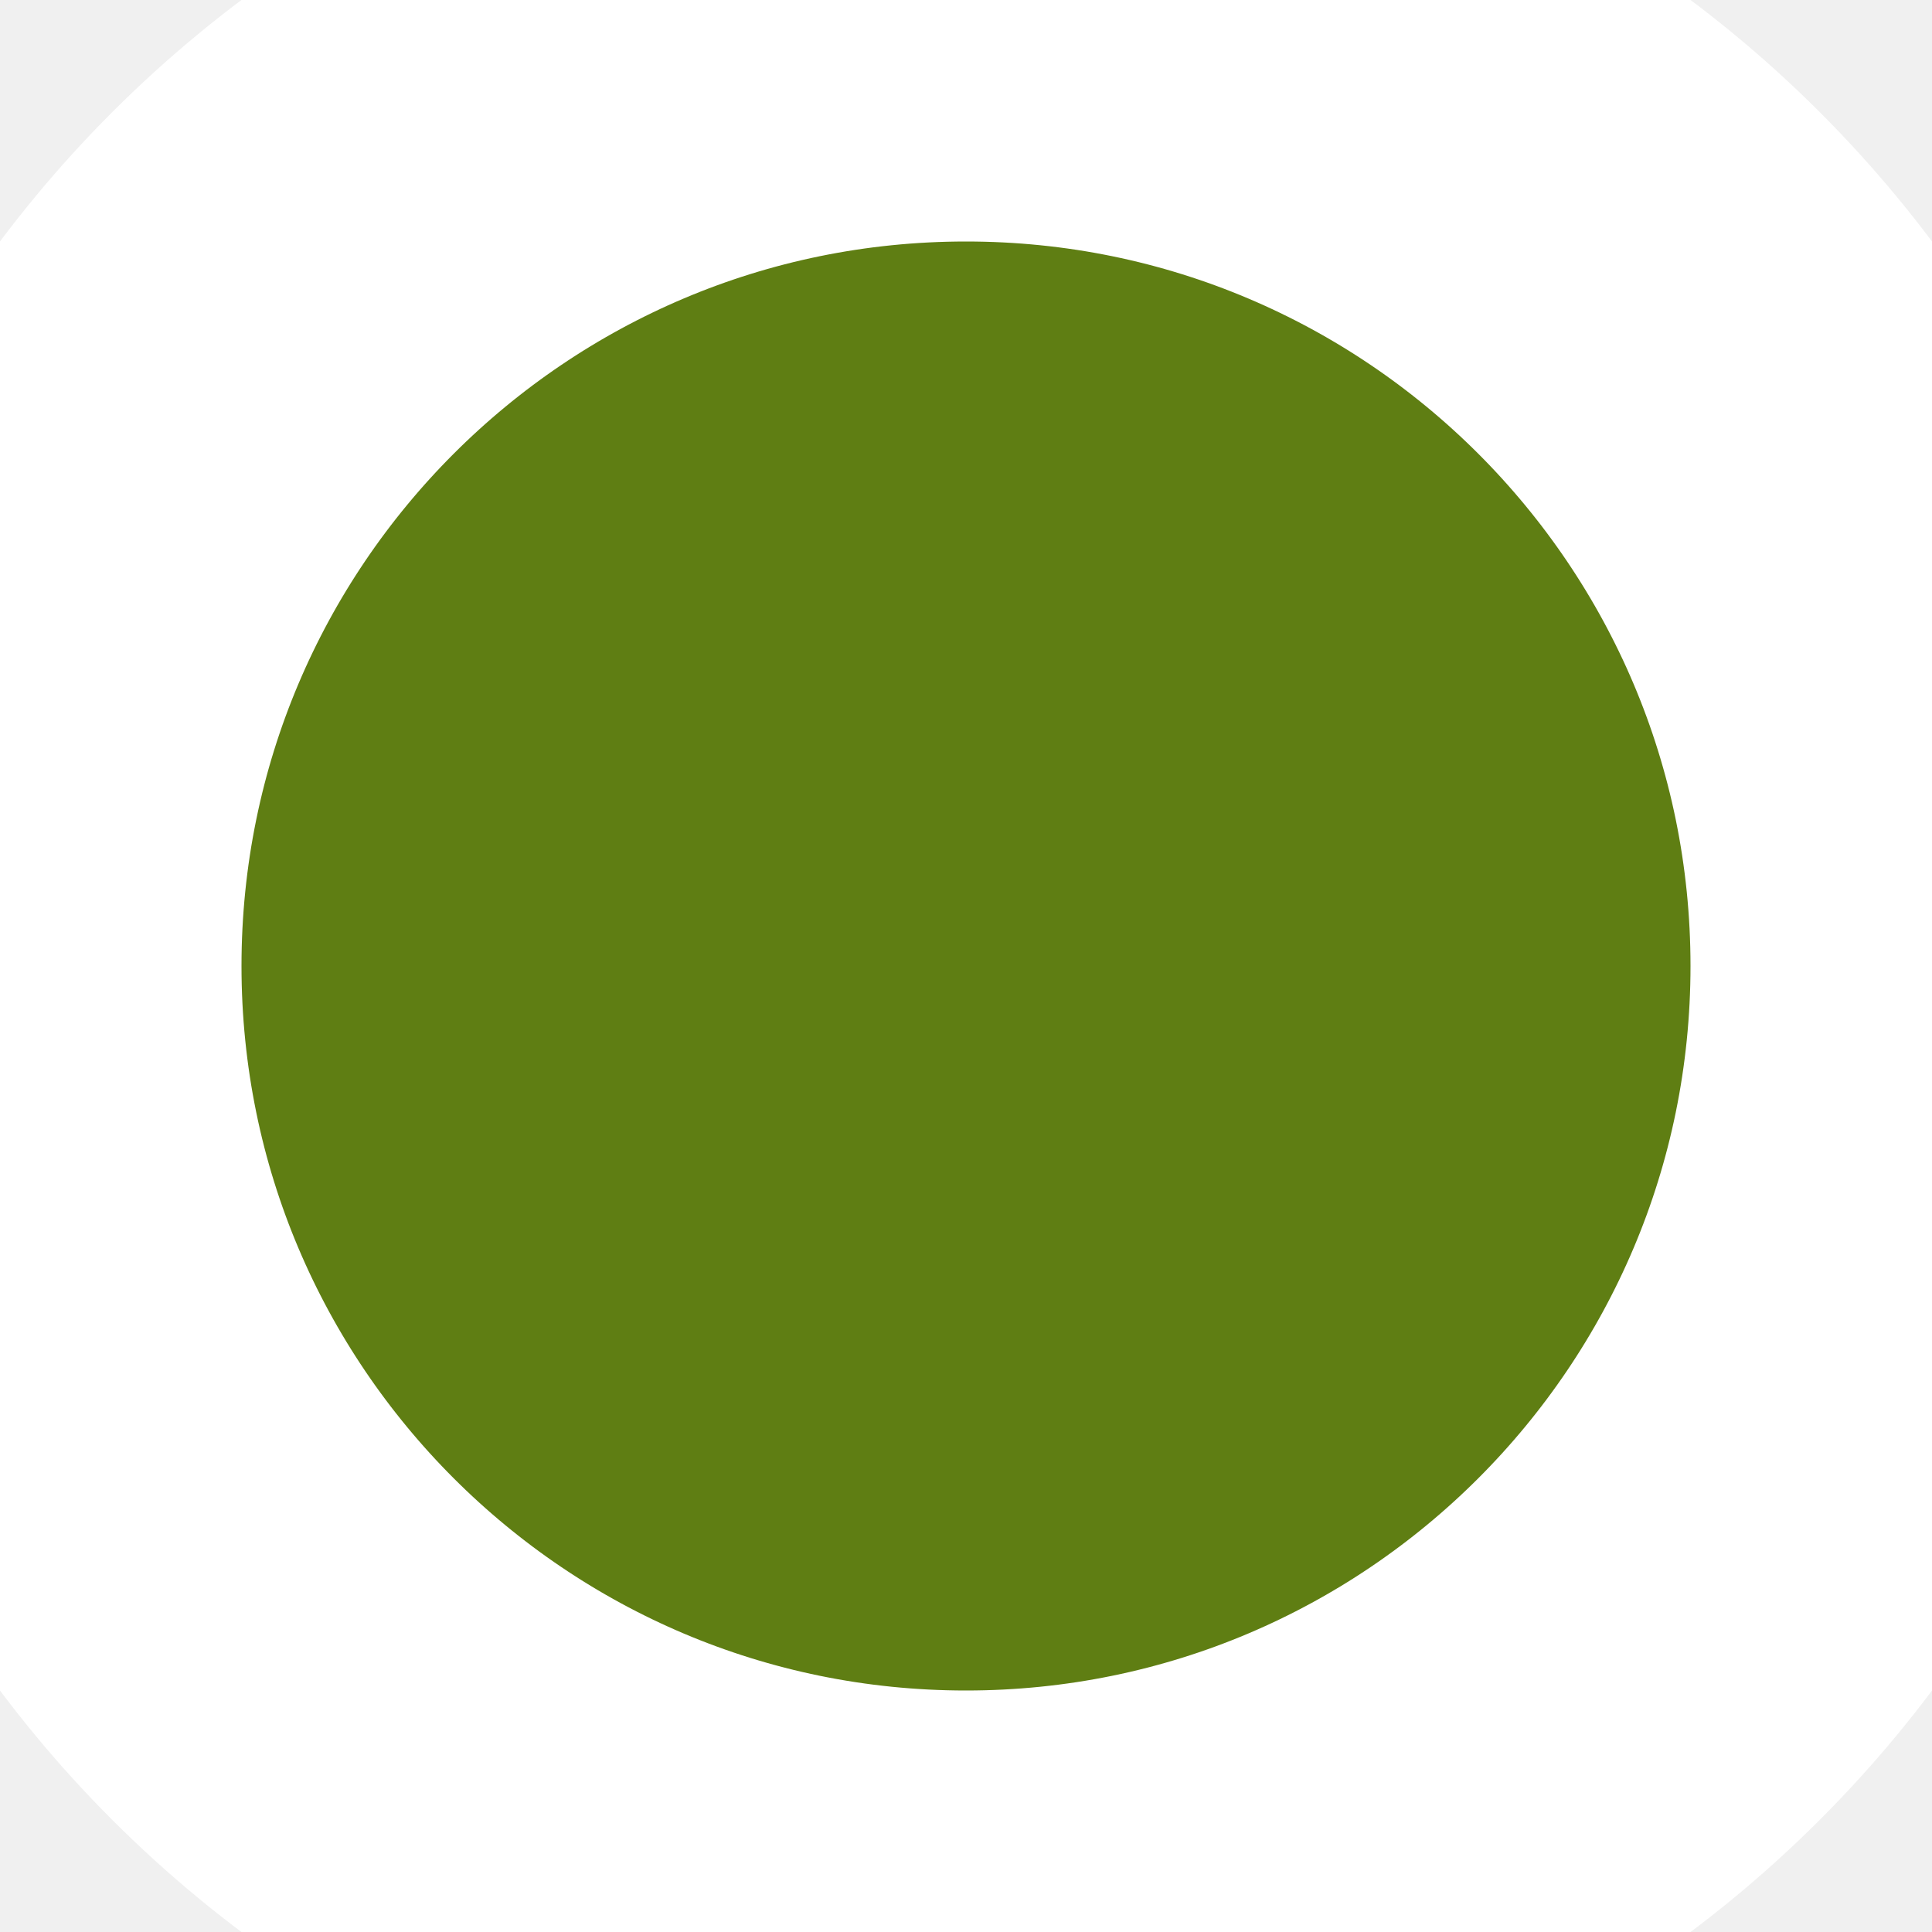
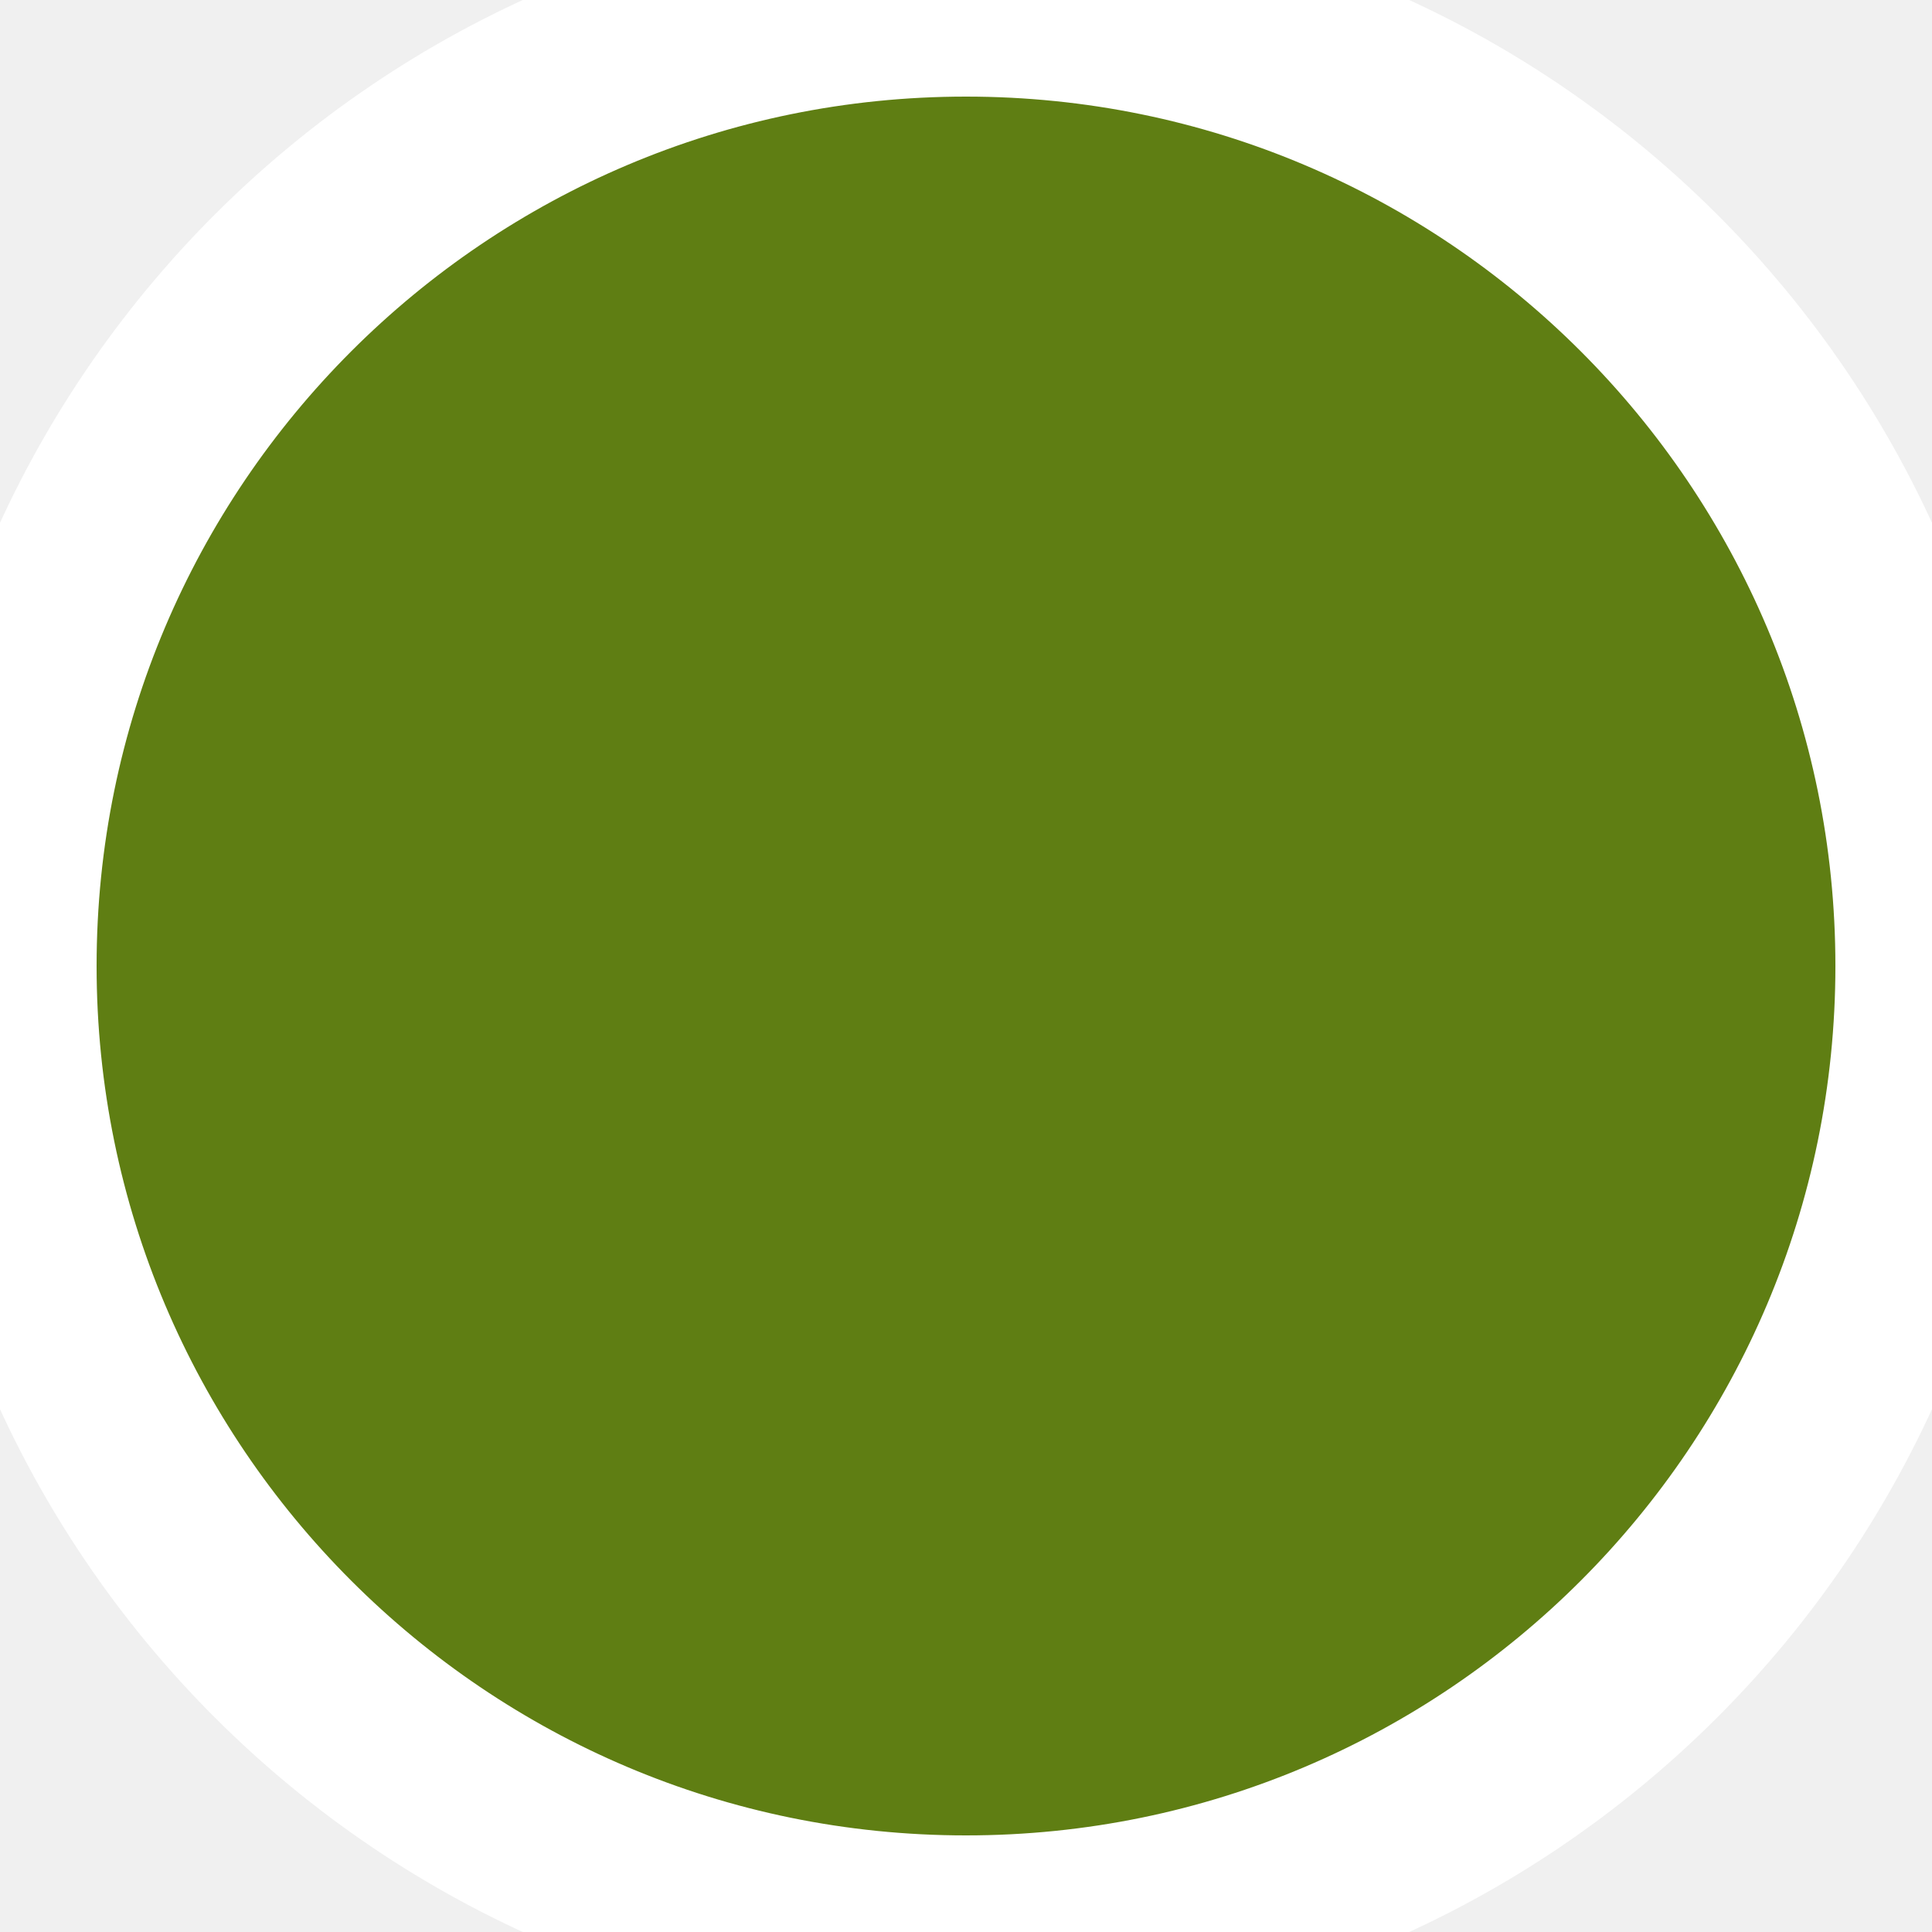
- <svg xmlns="http://www.w3.org/2000/svg" width="8px" height="8px" viewBox="0 0 8 8" version="1.1">
+ <svg xmlns="http://www.w3.org/2000/svg" width="10px" height="10px" viewBox="0 0 10 10" version="1.1">
  <description>Created with Sketch (http://www.bohemiancoding.com/sketch)</description>
  <defs />
  <g id="Page-1" stroke="none" stroke-width="1" fill="none" fill-rule="evenodd">
-     <path d="M8,4 C8,1.791 6.209,0 4,0 C1.791,0 0,1.791 0,4 C0,6.209 1.791,8 4,8 C6.209,8 8,6.209 8,4 Z" id="Oval-1" stroke="#FFFFFF" stroke-width="2" fill="#5F7E13" />
+     <path d="M5,10 C7.761,10 10,7.761 10,5 C10,2.239 7.761,0 5,0 C2.239,0 0,2.239 0,5 C0,7.761 2.239,10 5,10 Z" id="Oval-1" stroke="#FFFFFF" fill="#5F7E13" />
  </g>
</svg>
